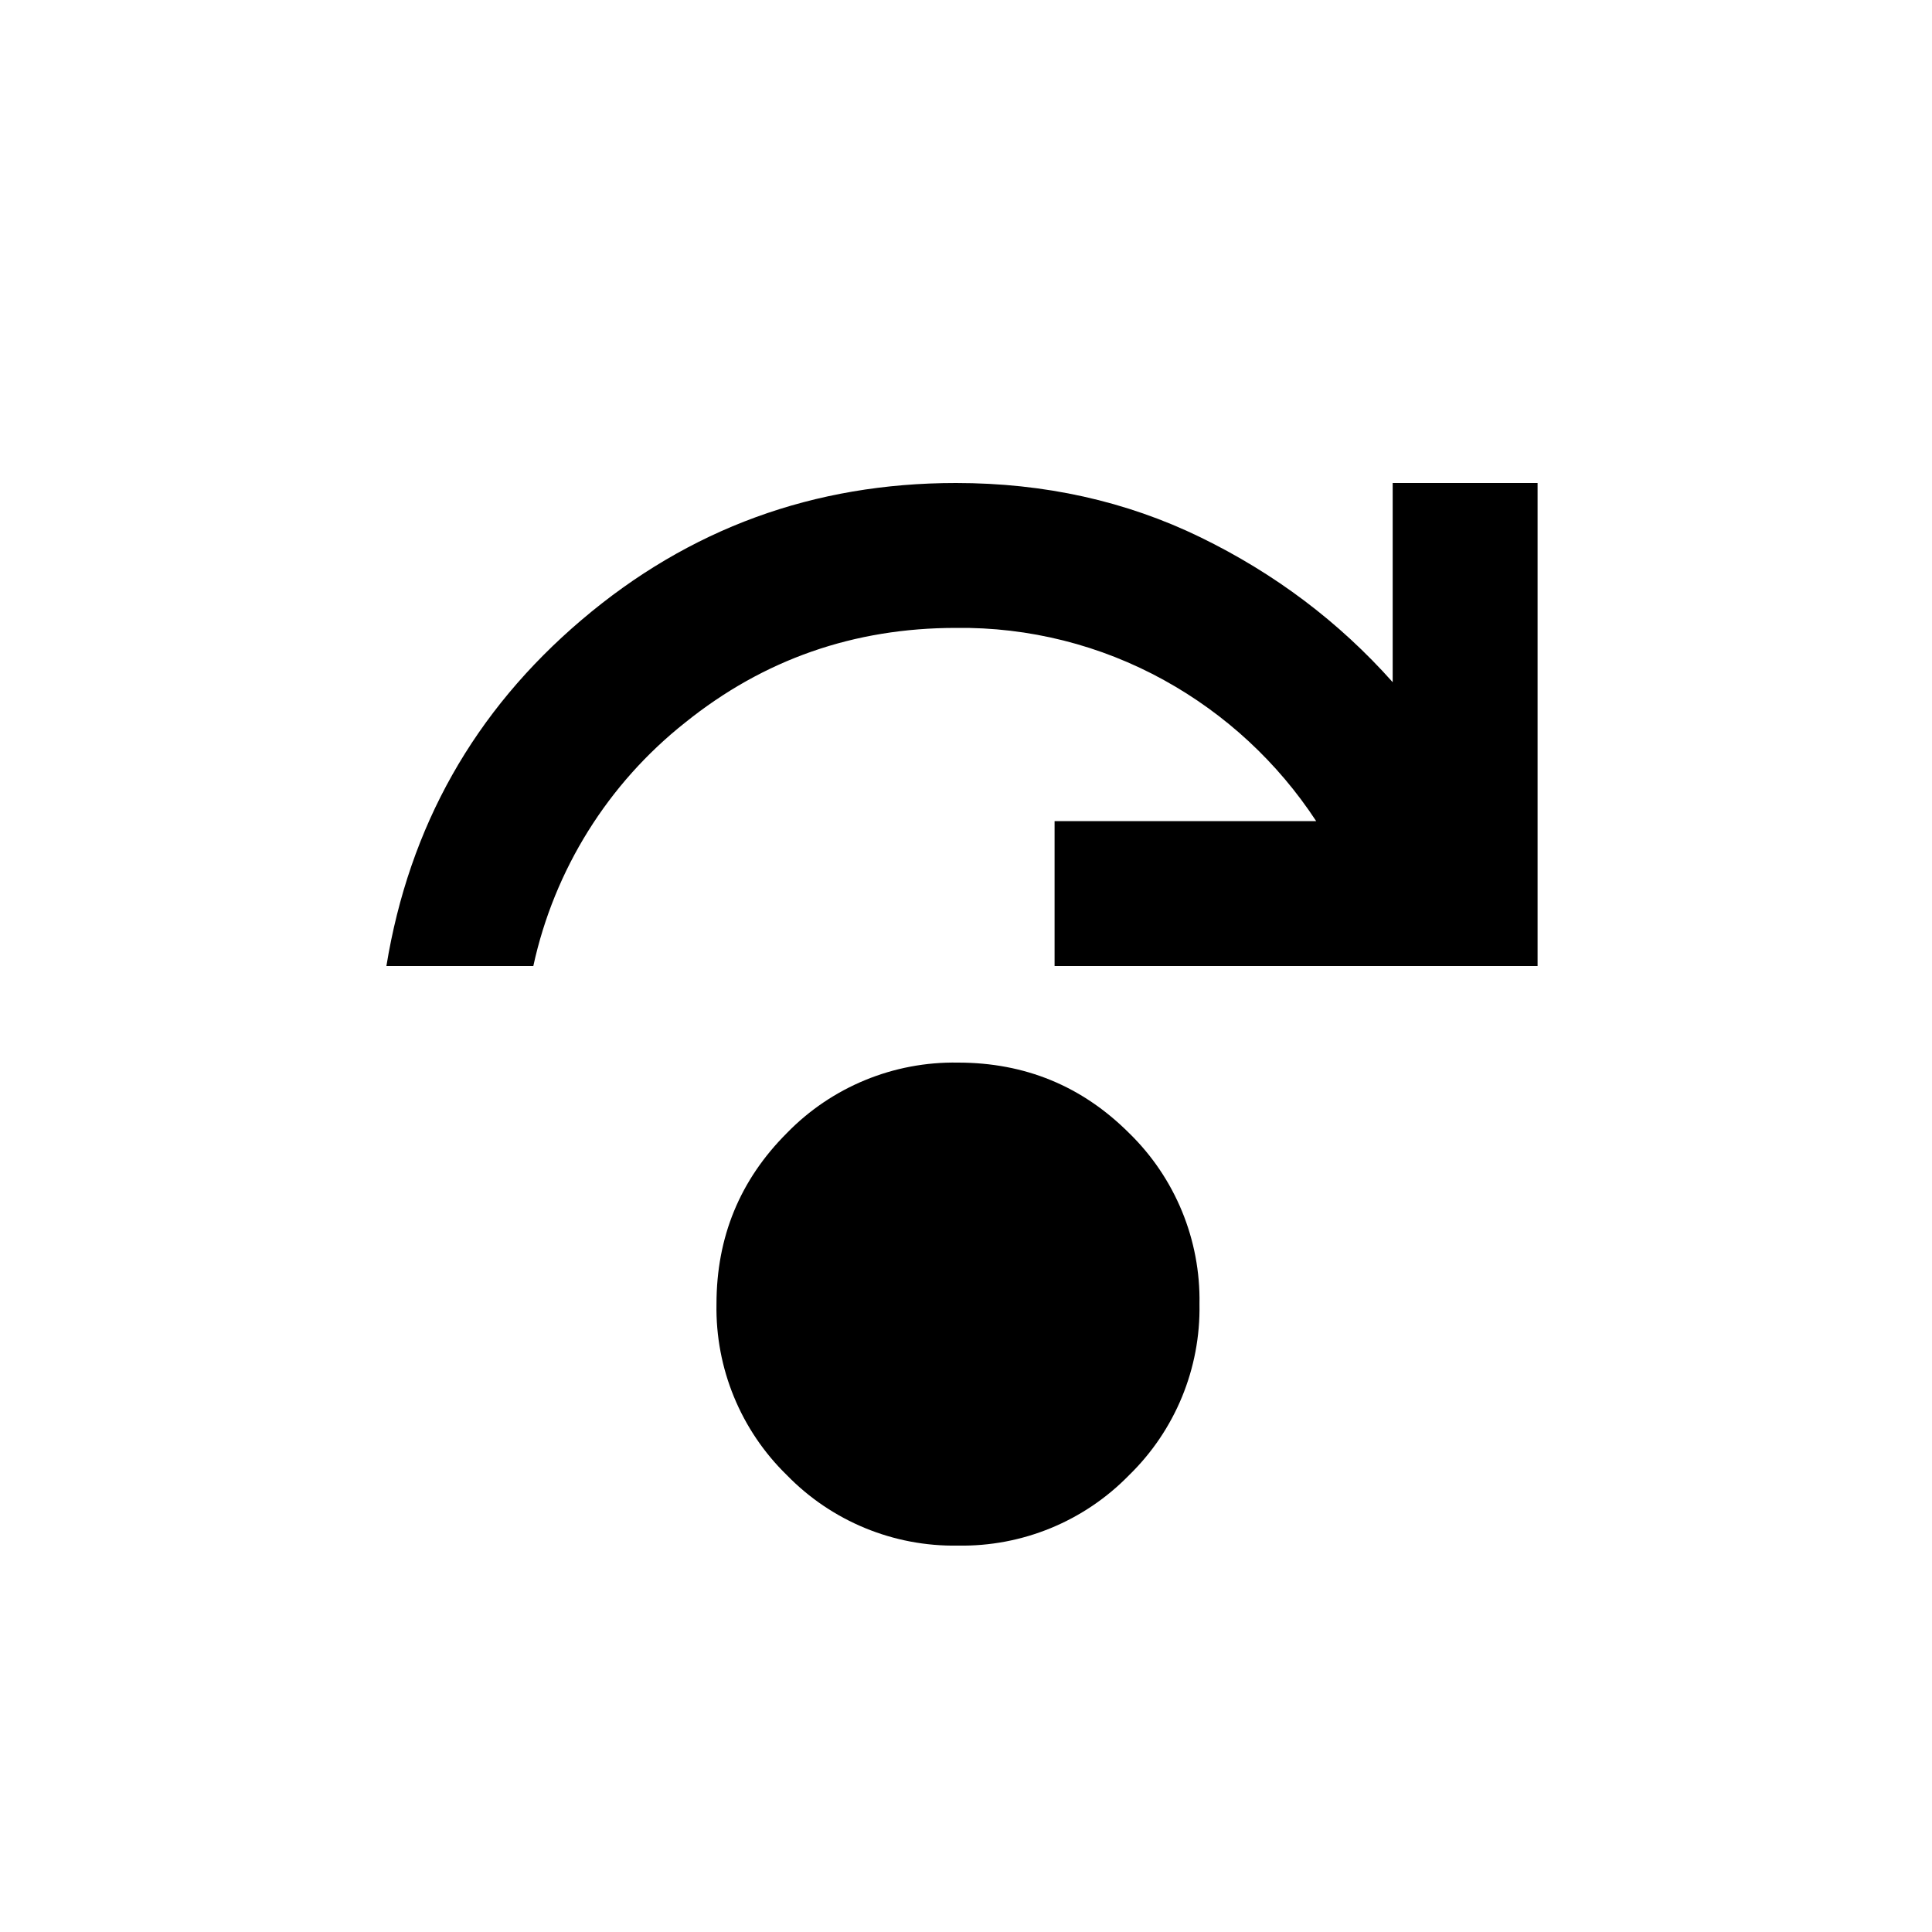
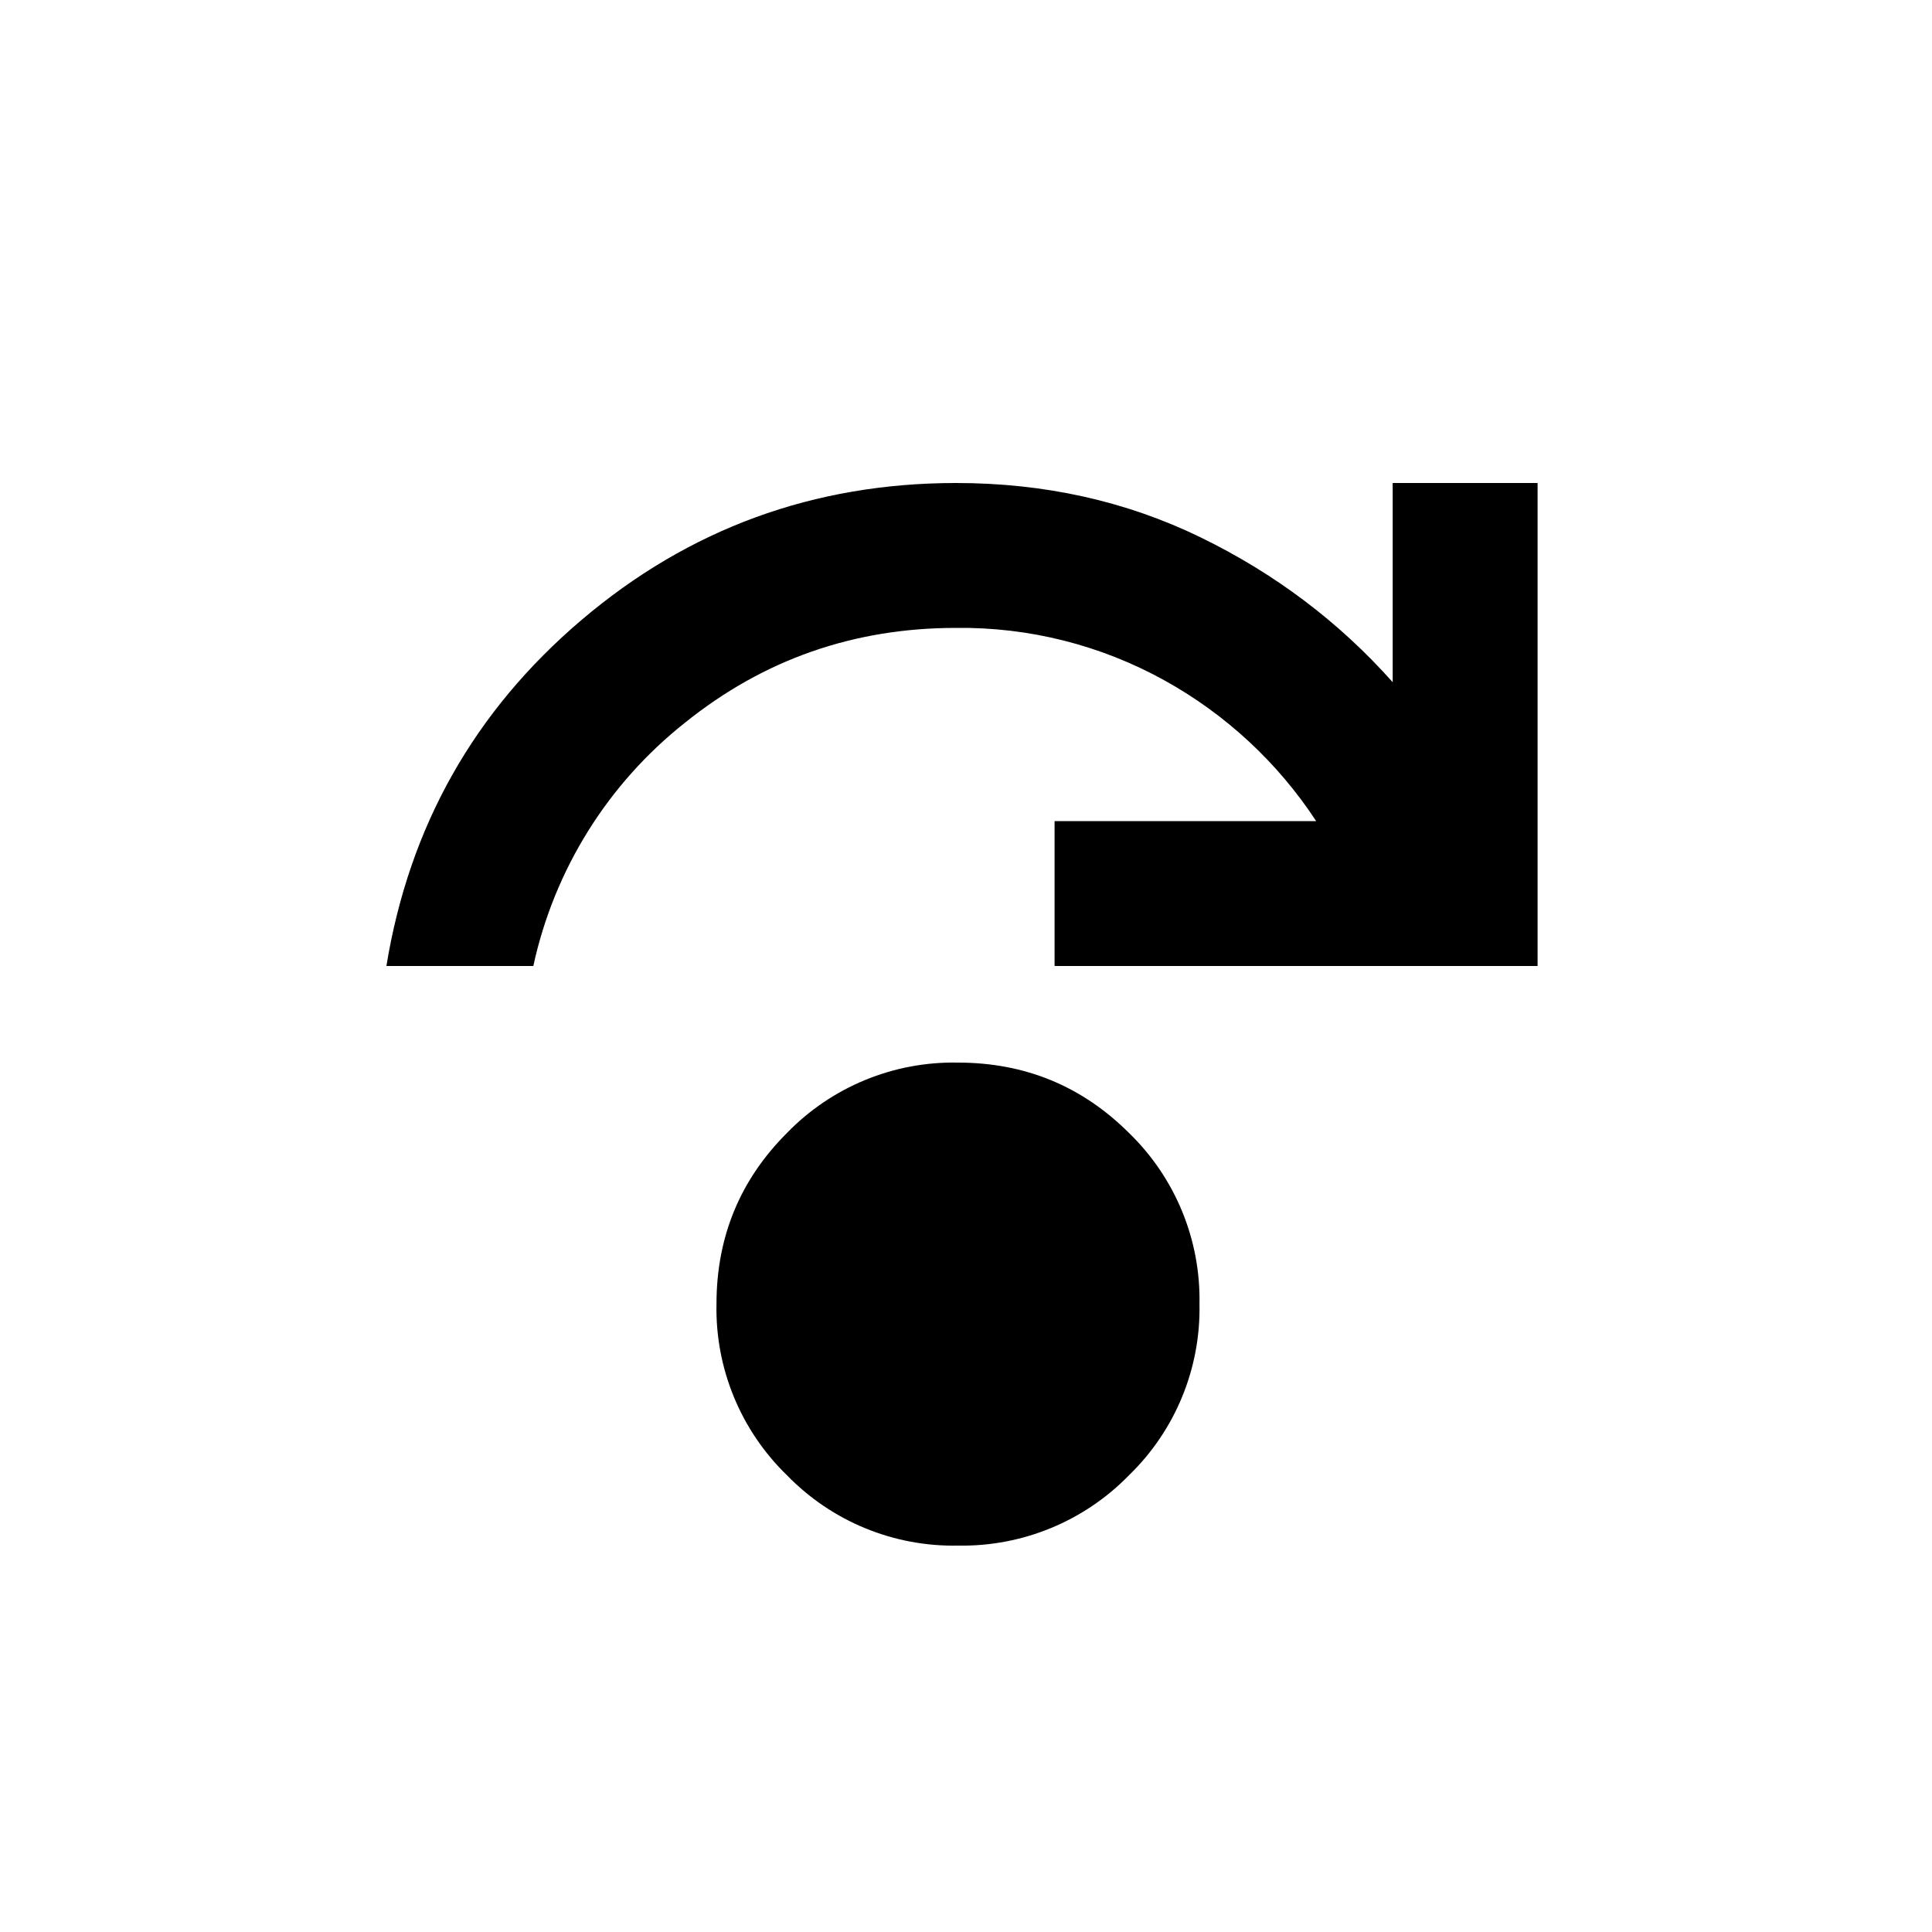
<svg xmlns="http://www.w3.org/2000/svg" width="20" height="20" fill="none">
-   <path d="M9.917 16a2.411 2.411 0 0 1-1.771-.729 2.411 2.411 0 0 1-.729-1.771c0-.695.243-1.285.729-1.771A2.411 2.411 0 0 1 9.917 11c.694 0 1.284.243 1.771.729a2.41 2.41 0 0 1 .729 1.771 2.41 2.41 0 0 1-.729 1.771A2.413 2.413 0 0 1 9.917 16ZM4 10c.236-1.445.91-2.639 2.021-3.583C7.132 5.472 8.424 5 9.896 5c.917 0 1.76.187 2.531.562.77.375 1.434.875 1.99 1.5V5h1.5v5h-5V8.5h2.708a4.456 4.456 0 0 0-1.573-1.458A4.34 4.34 0 0 0 9.896 6.5c-1.056 0-1.99.326-2.802.979A4.407 4.407 0 0 0 5.521 10H4Z" fill="#000" />
+   <path fill="#000" d="M9.917 16a2.4 2.4 0 0 1-1.771-.729 2.4 2.4 0 0 1-.729-1.771q0-1.042.729-1.771A2.4 2.4 0 0 1 9.917 11q1.04 0 1.771.729a2.4 2.4 0 0 1 .729 1.771 2.4 2.4 0 0 1-.729 1.771A2.41 2.41 0 0 1 9.917 16M4 10q.354-2.167 2.021-3.583T9.896 5q1.375 0 2.531.562 1.155.562 1.99 1.5V5h1.5v5h-5V8.5h2.708a4.46 4.46 0 0 0-1.573-1.458A4.34 4.34 0 0 0 9.896 6.5q-1.584 0-2.802.979A4.4 4.4 0 0 0 5.521 10z" />
</svg>
